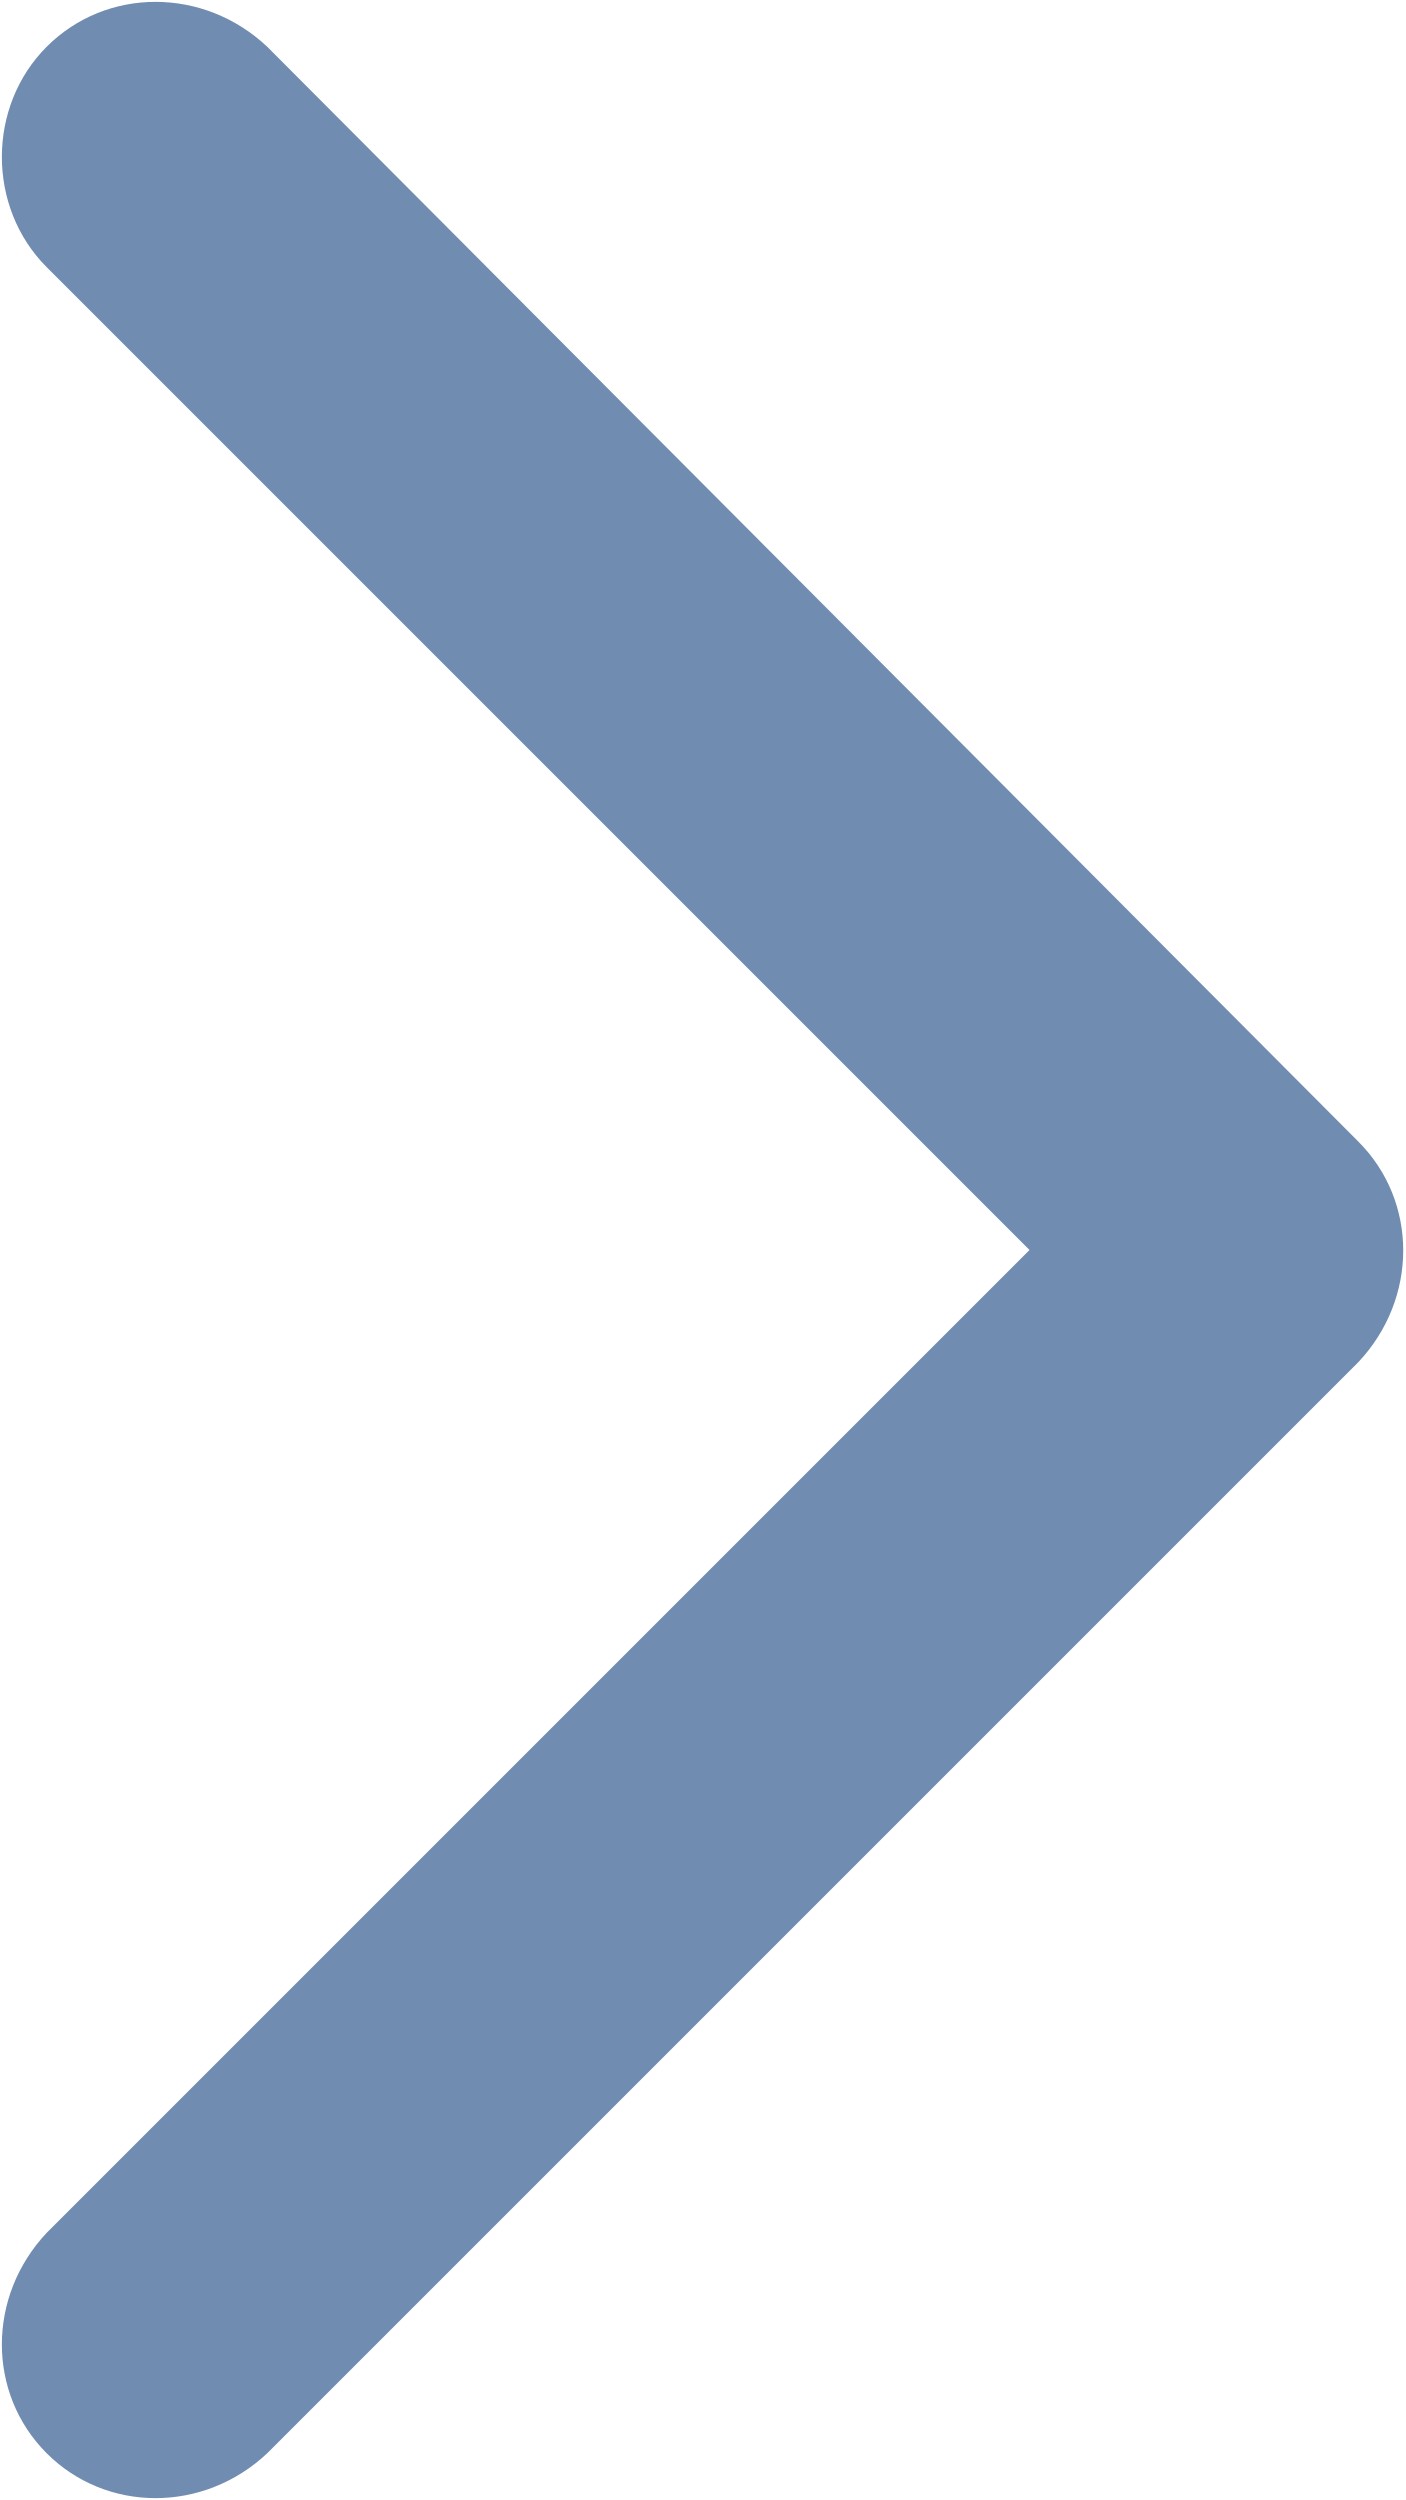
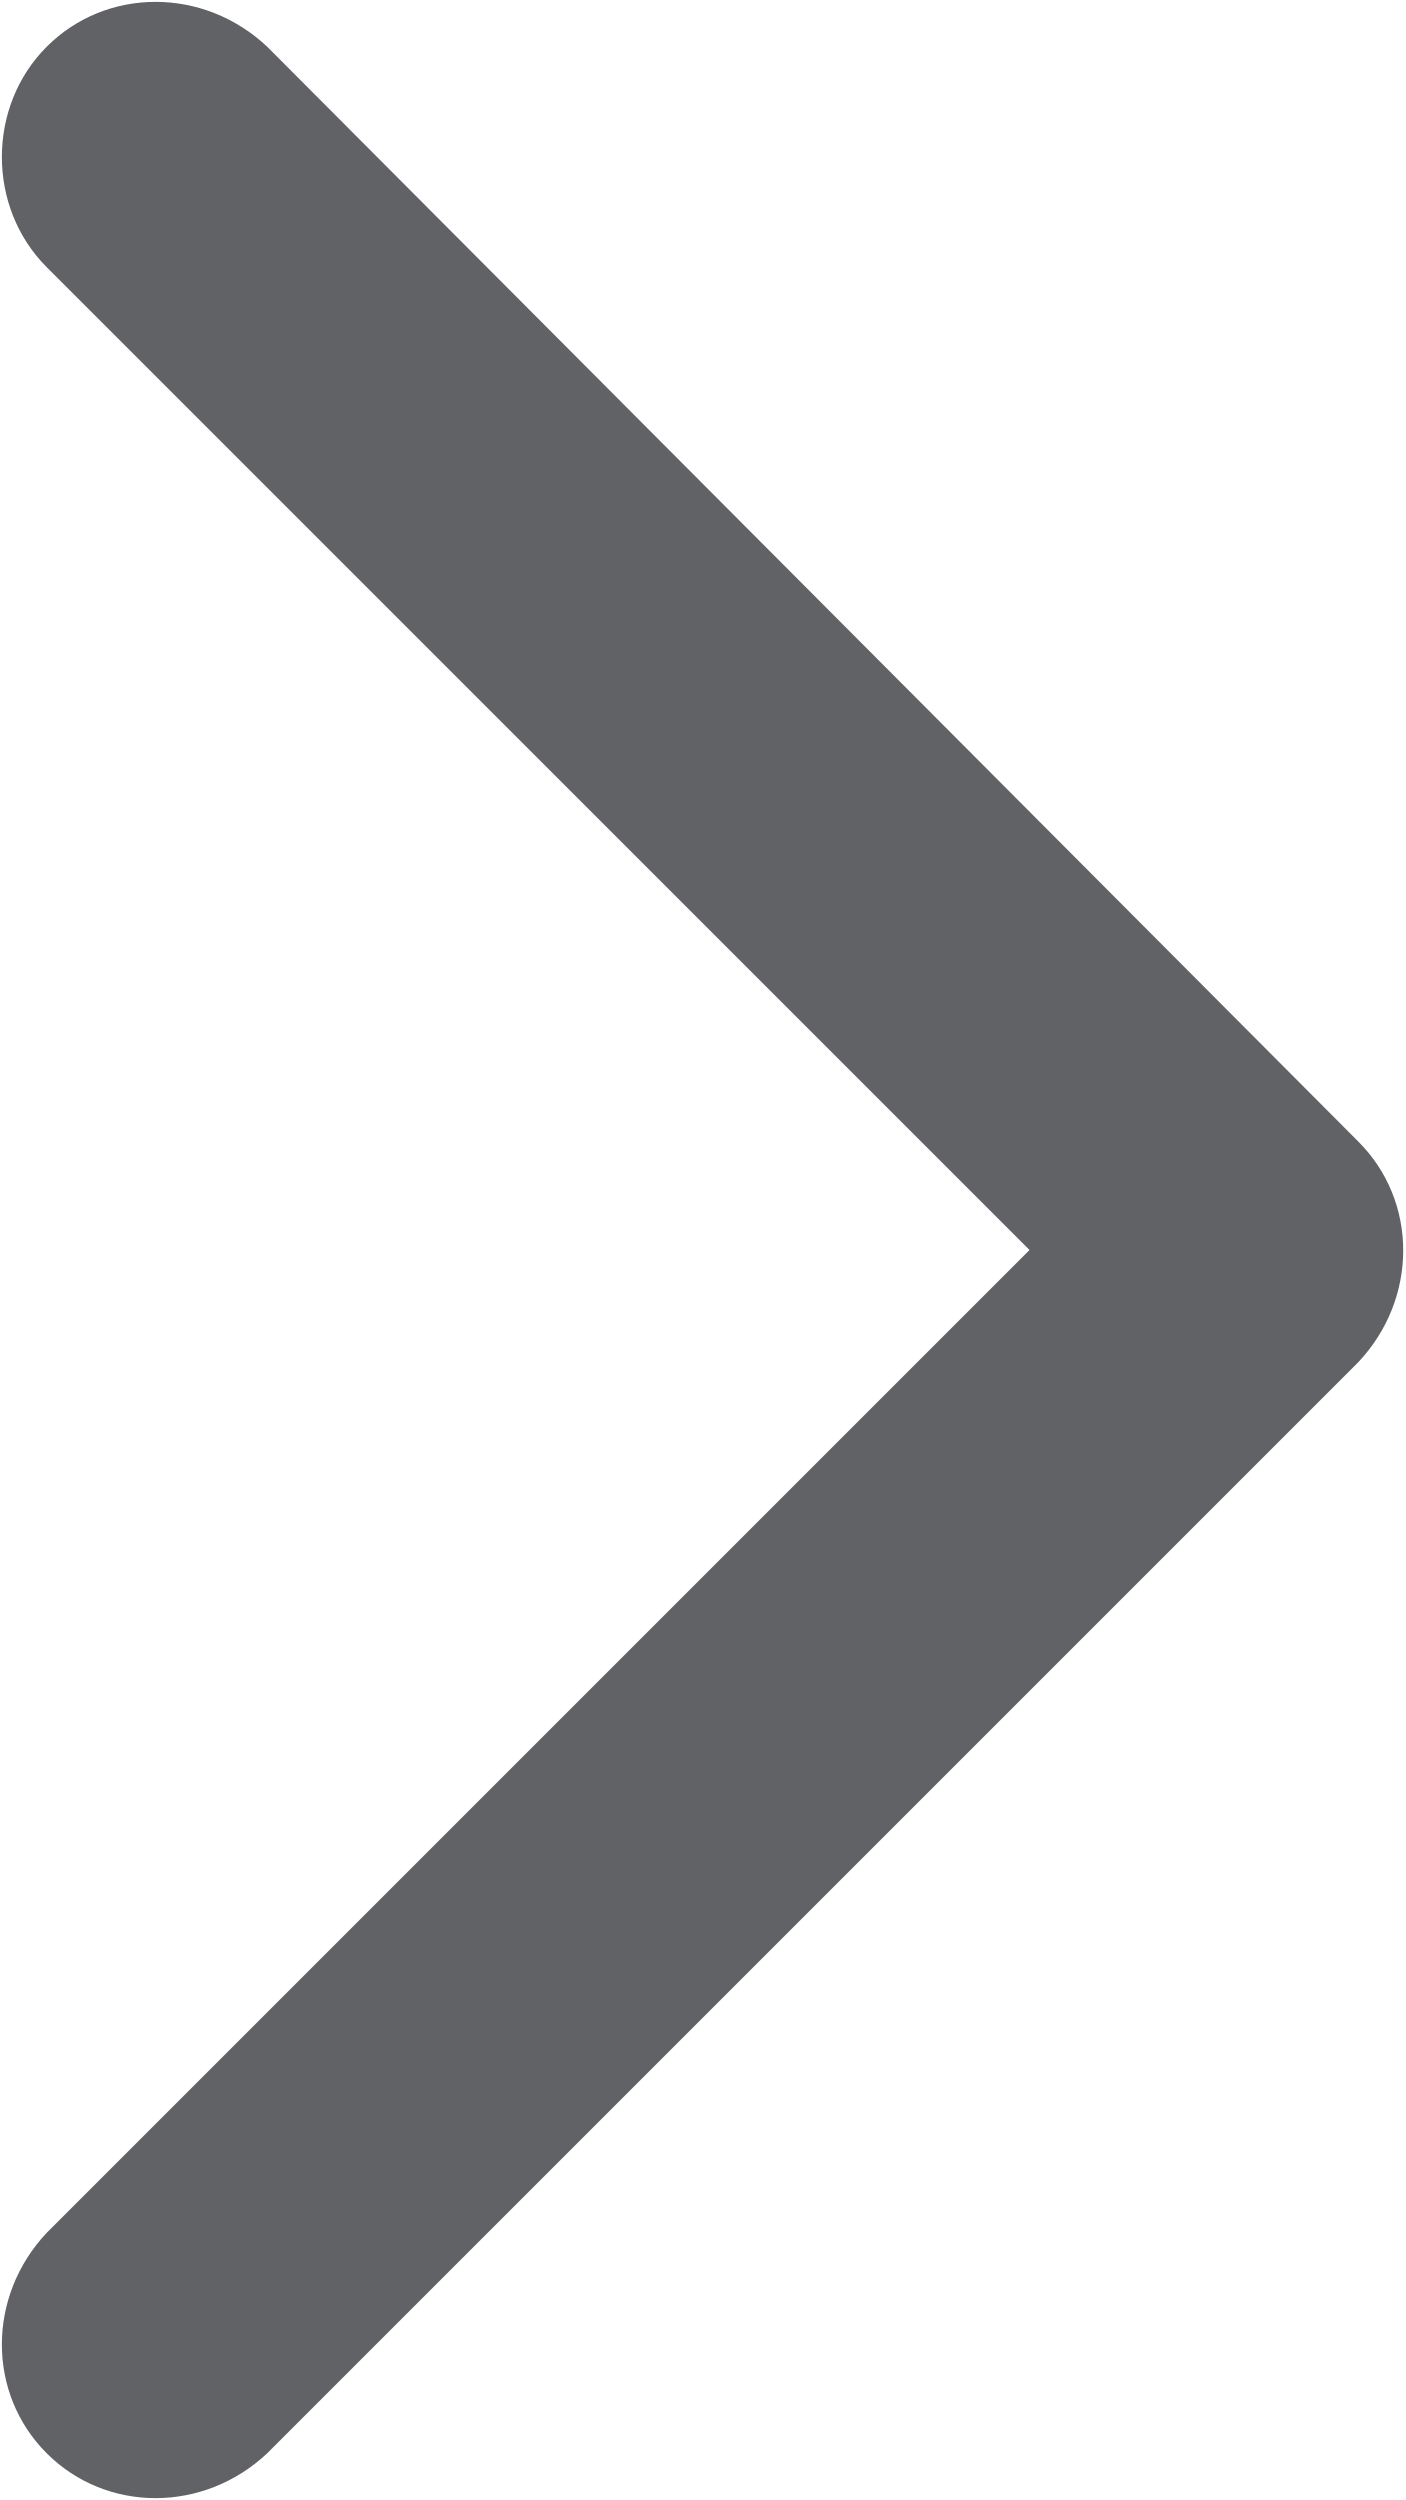
<svg xmlns="http://www.w3.org/2000/svg" width="376px" height="669px" viewBox="0 0 376 669" version="1.1">
  <g id="Page-1" stroke="none" stroke-width="1" fill="none" fill-rule="evenodd">
-     <g id="noun_Arrow_2333164" transform="translate(188, 334.5) rotate(-90) translate(-188, -334.5) translate(-146, 147)" fill="#718CB1">
-       <path d="M363,363 L656,71 C672,54 672,28 656,12 C640,-4 613,-4 597,12 L334,275 L71,12 C54,-4 28,-4 12,12 C-4,28 -4,54 12,71 L304,363 C321,379 347,379 363,363 Z" id="Path" />
+     <g id="Arrow" fill="#606265" fill-rule="nonzero">
+       <g id="noun_Arrow_2333164" transform="translate(188, 334.5) rotate(-90) translate(-188, -334.5) translate(-146, 147)">
+         <path d="M363,363 L656,71 C672,54 672,28 656,12 C640,-4 613,-4 597,12 L334,275 L71,12 C54,-4 28,-4 12,12 C-4,28 -4,54 12,71 L304,363 C321,379 347,379 363,363 Z" id="Path" />
+       </g>
    </g>
  </g>
</svg>
